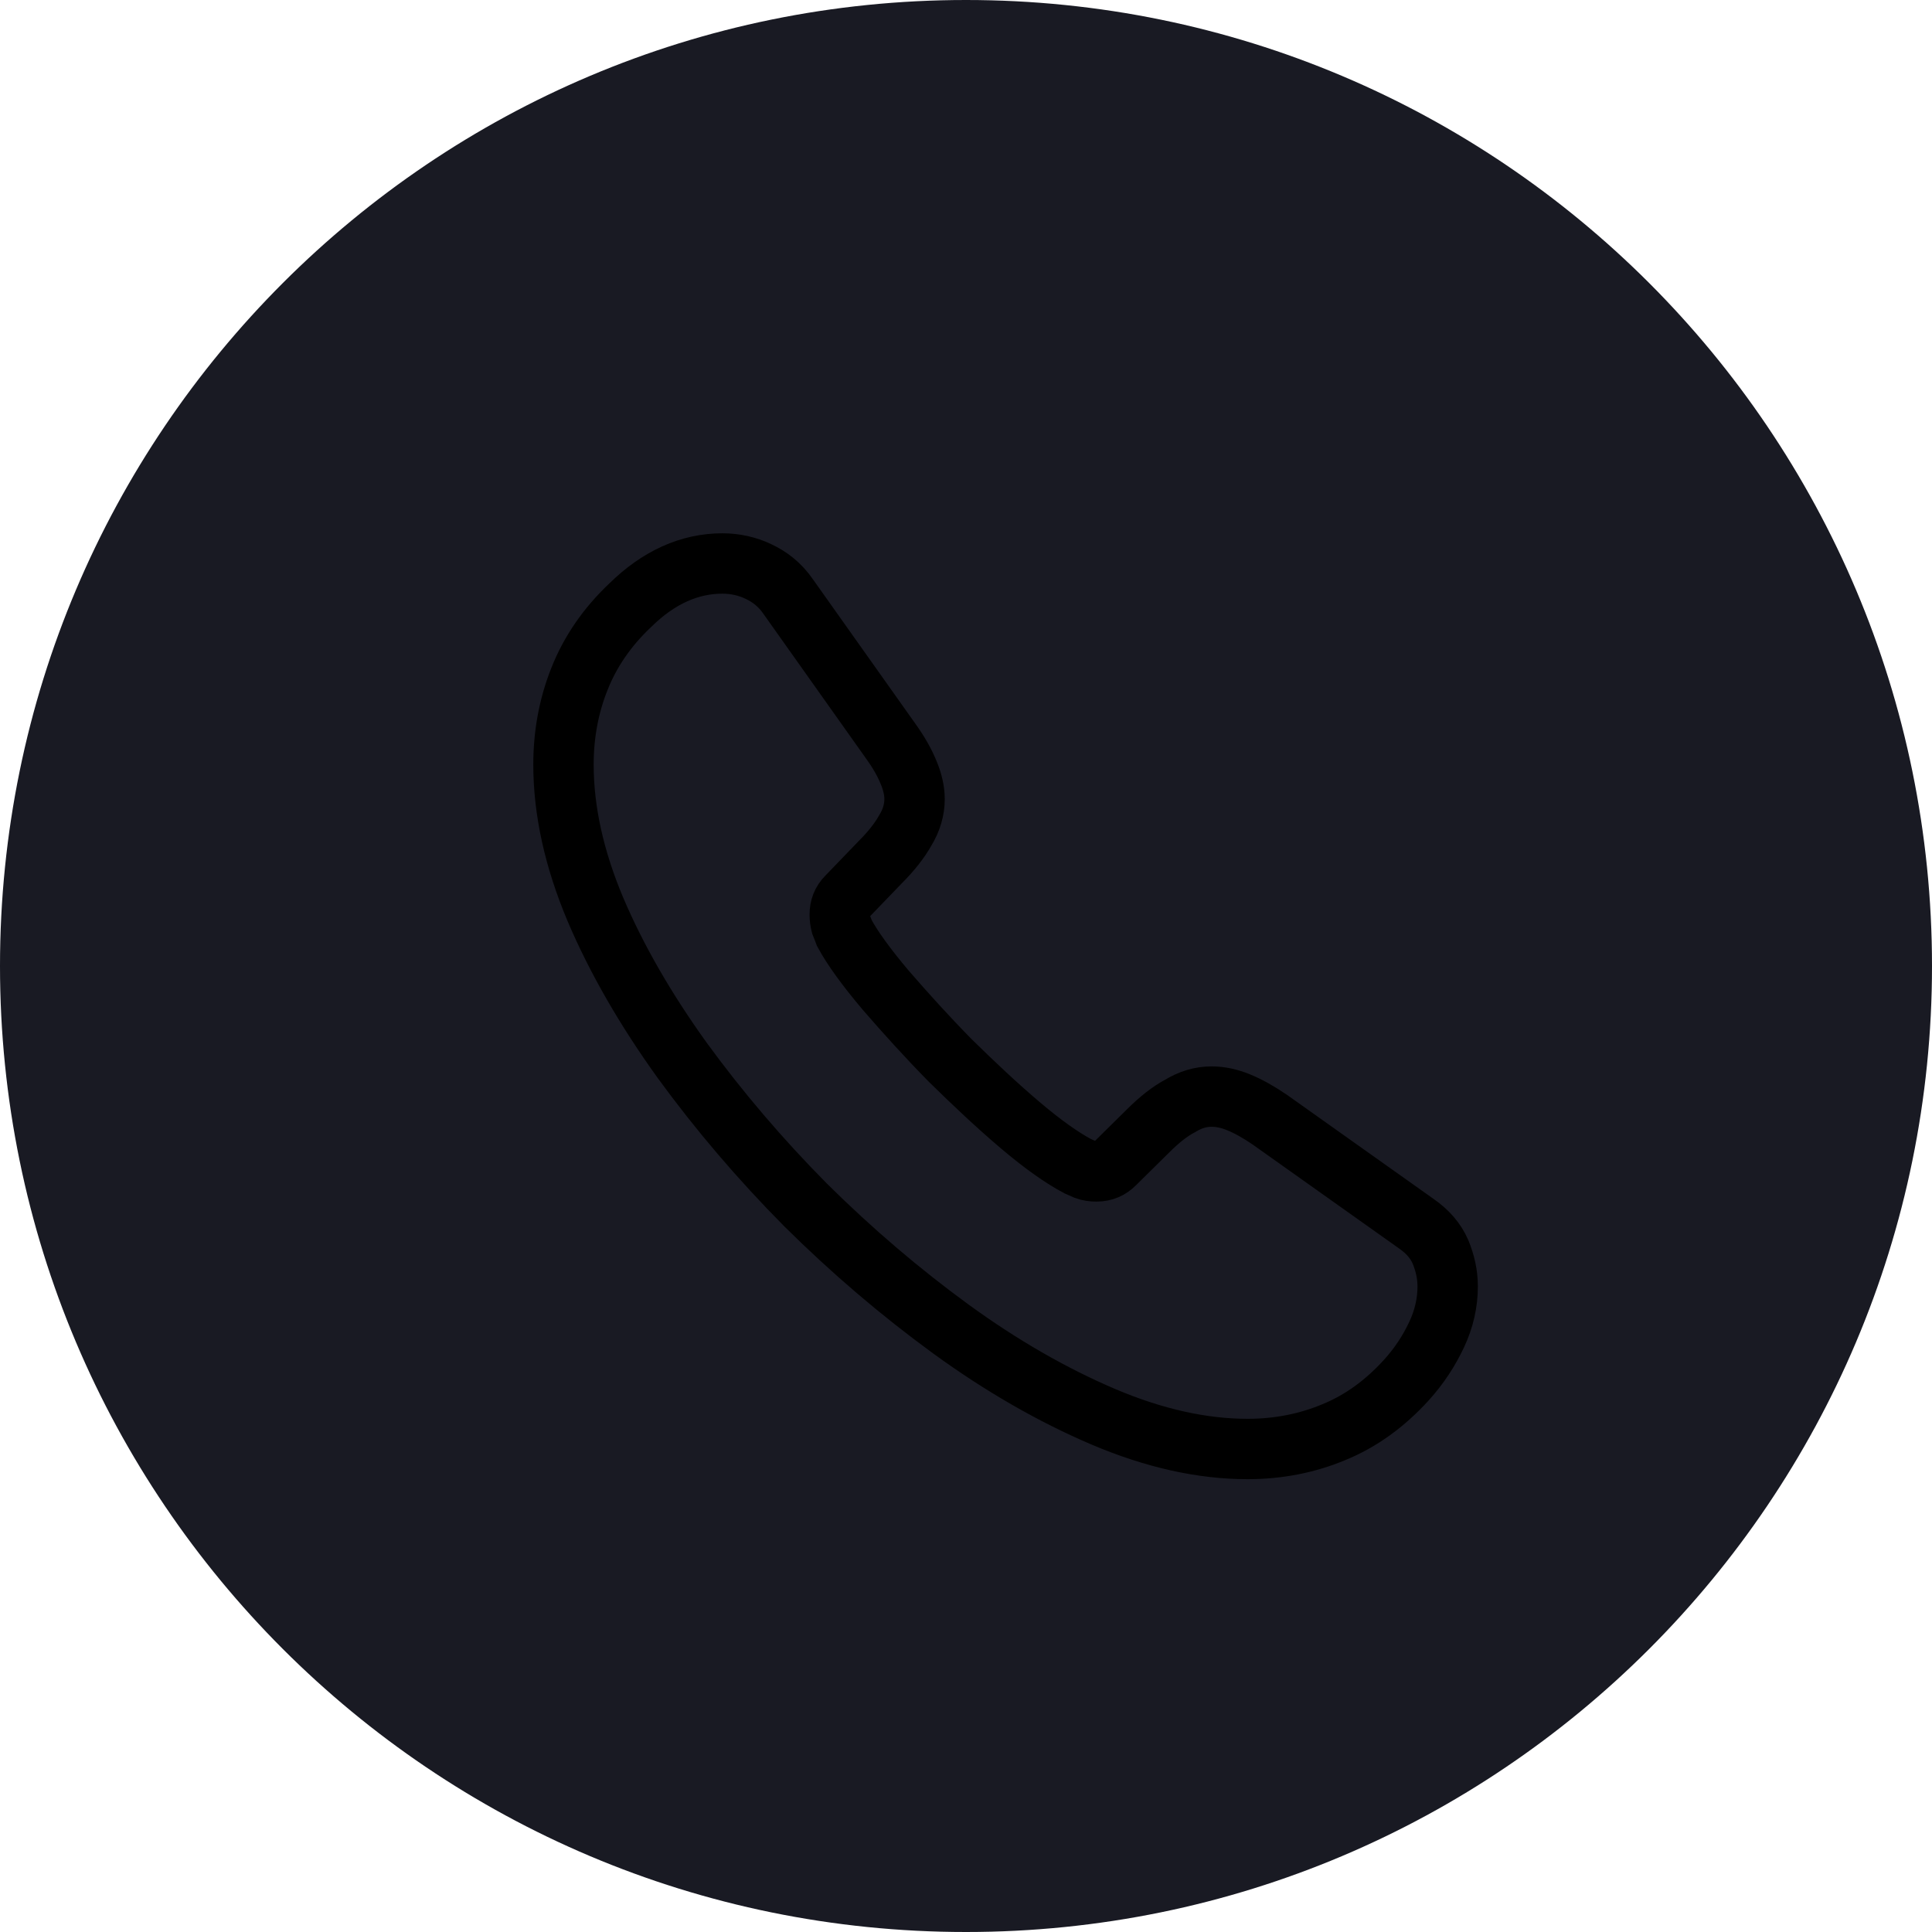
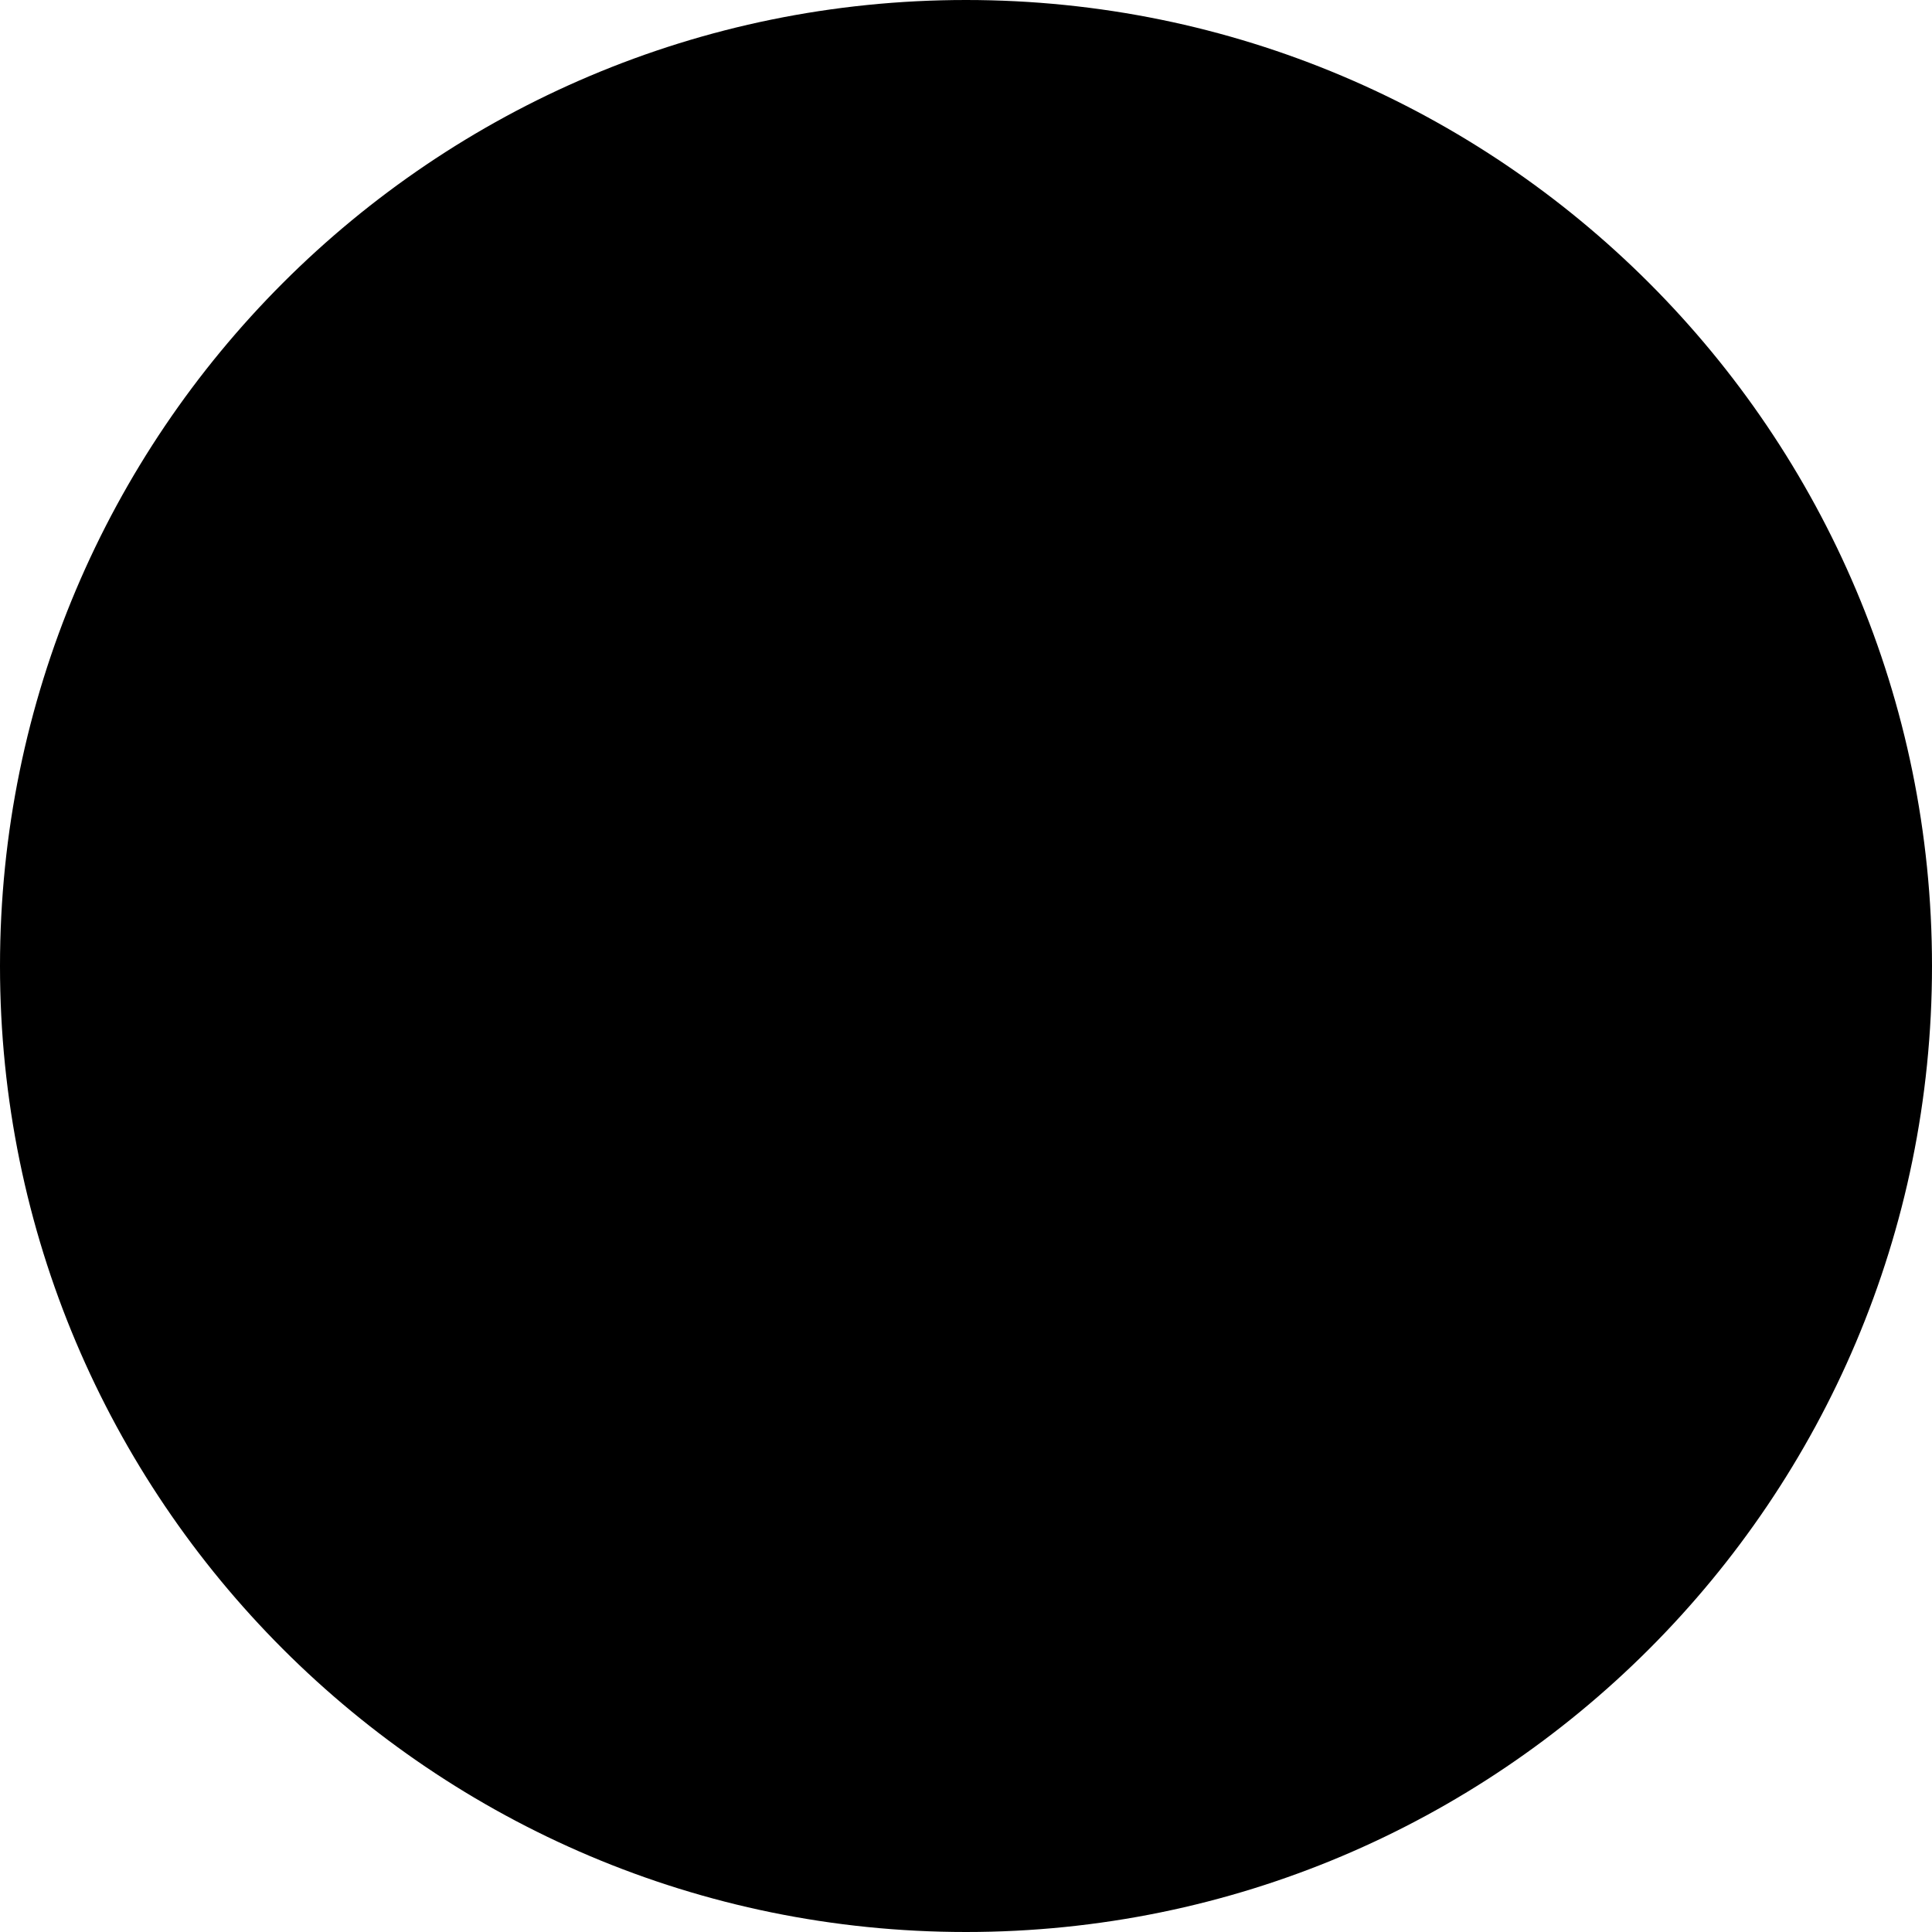
<svg xmlns="http://www.w3.org/2000/svg" width="100%" height="100%" viewBox="0 0 32 32" fill="none">
-   <path d="M0 16C0 7.163 7.163 0 16 0C24.837 0 32 7.163 32 16C32 24.837 24.837 32 16 32C7.163 32 0 24.837 0 16Z" fill="#191A23" />
+   <path d="M0 16C0 7.163 7.163 0 16 0C24.837 0 32 7.163 32 16C32 24.837 24.837 32 16 32C7.163 32 0 24.837 0 16Z" fill="currentColor" />
  <path d="M23.978 21.309C23.978 21.573 23.919 21.844 23.794 22.108C23.67 22.372 23.508 22.621 23.296 22.856C22.936 23.252 22.54 23.538 22.093 23.721C21.653 23.905 21.176 24 20.663 24C19.915 24 19.116 23.824 18.272 23.465C17.429 23.105 16.586 22.621 15.75 22.013C14.906 21.397 14.107 20.715 13.344 19.959C12.589 19.197 11.907 18.397 11.298 17.561C10.697 16.725 10.213 15.889 9.861 15.061C9.509 14.225 9.333 13.425 9.333 12.663C9.333 12.164 9.421 11.687 9.597 11.247C9.773 10.8 10.052 10.389 10.44 10.023C10.91 9.561 11.423 9.333 11.966 9.333C12.171 9.333 12.376 9.377 12.56 9.465C12.75 9.553 12.919 9.685 13.051 9.876L14.752 12.274C14.884 12.457 14.98 12.626 15.046 12.787C15.112 12.941 15.148 13.095 15.148 13.235C15.148 13.411 15.097 13.587 14.994 13.755C14.899 13.924 14.76 14.1 14.584 14.276L14.026 14.855C13.946 14.936 13.909 15.031 13.909 15.149C13.909 15.207 13.916 15.259 13.931 15.317C13.953 15.376 13.975 15.42 13.99 15.464C14.122 15.706 14.349 16.021 14.672 16.403C15.002 16.784 15.354 17.173 15.735 17.561C16.131 17.95 16.512 18.309 16.901 18.639C17.282 18.962 17.598 19.182 17.847 19.314C17.884 19.329 17.928 19.351 17.979 19.373C18.038 19.395 18.096 19.402 18.162 19.402C18.287 19.402 18.382 19.358 18.463 19.277L19.02 18.727C19.204 18.544 19.38 18.405 19.548 18.317C19.717 18.214 19.886 18.163 20.069 18.163C20.208 18.163 20.355 18.192 20.516 18.258C20.678 18.324 20.846 18.419 21.03 18.544L23.457 20.267C23.648 20.399 23.78 20.553 23.86 20.737C23.934 20.92 23.978 21.103 23.978 21.309Z" stroke="currentColor" stroke-miterlimit="10" />
</svg>
